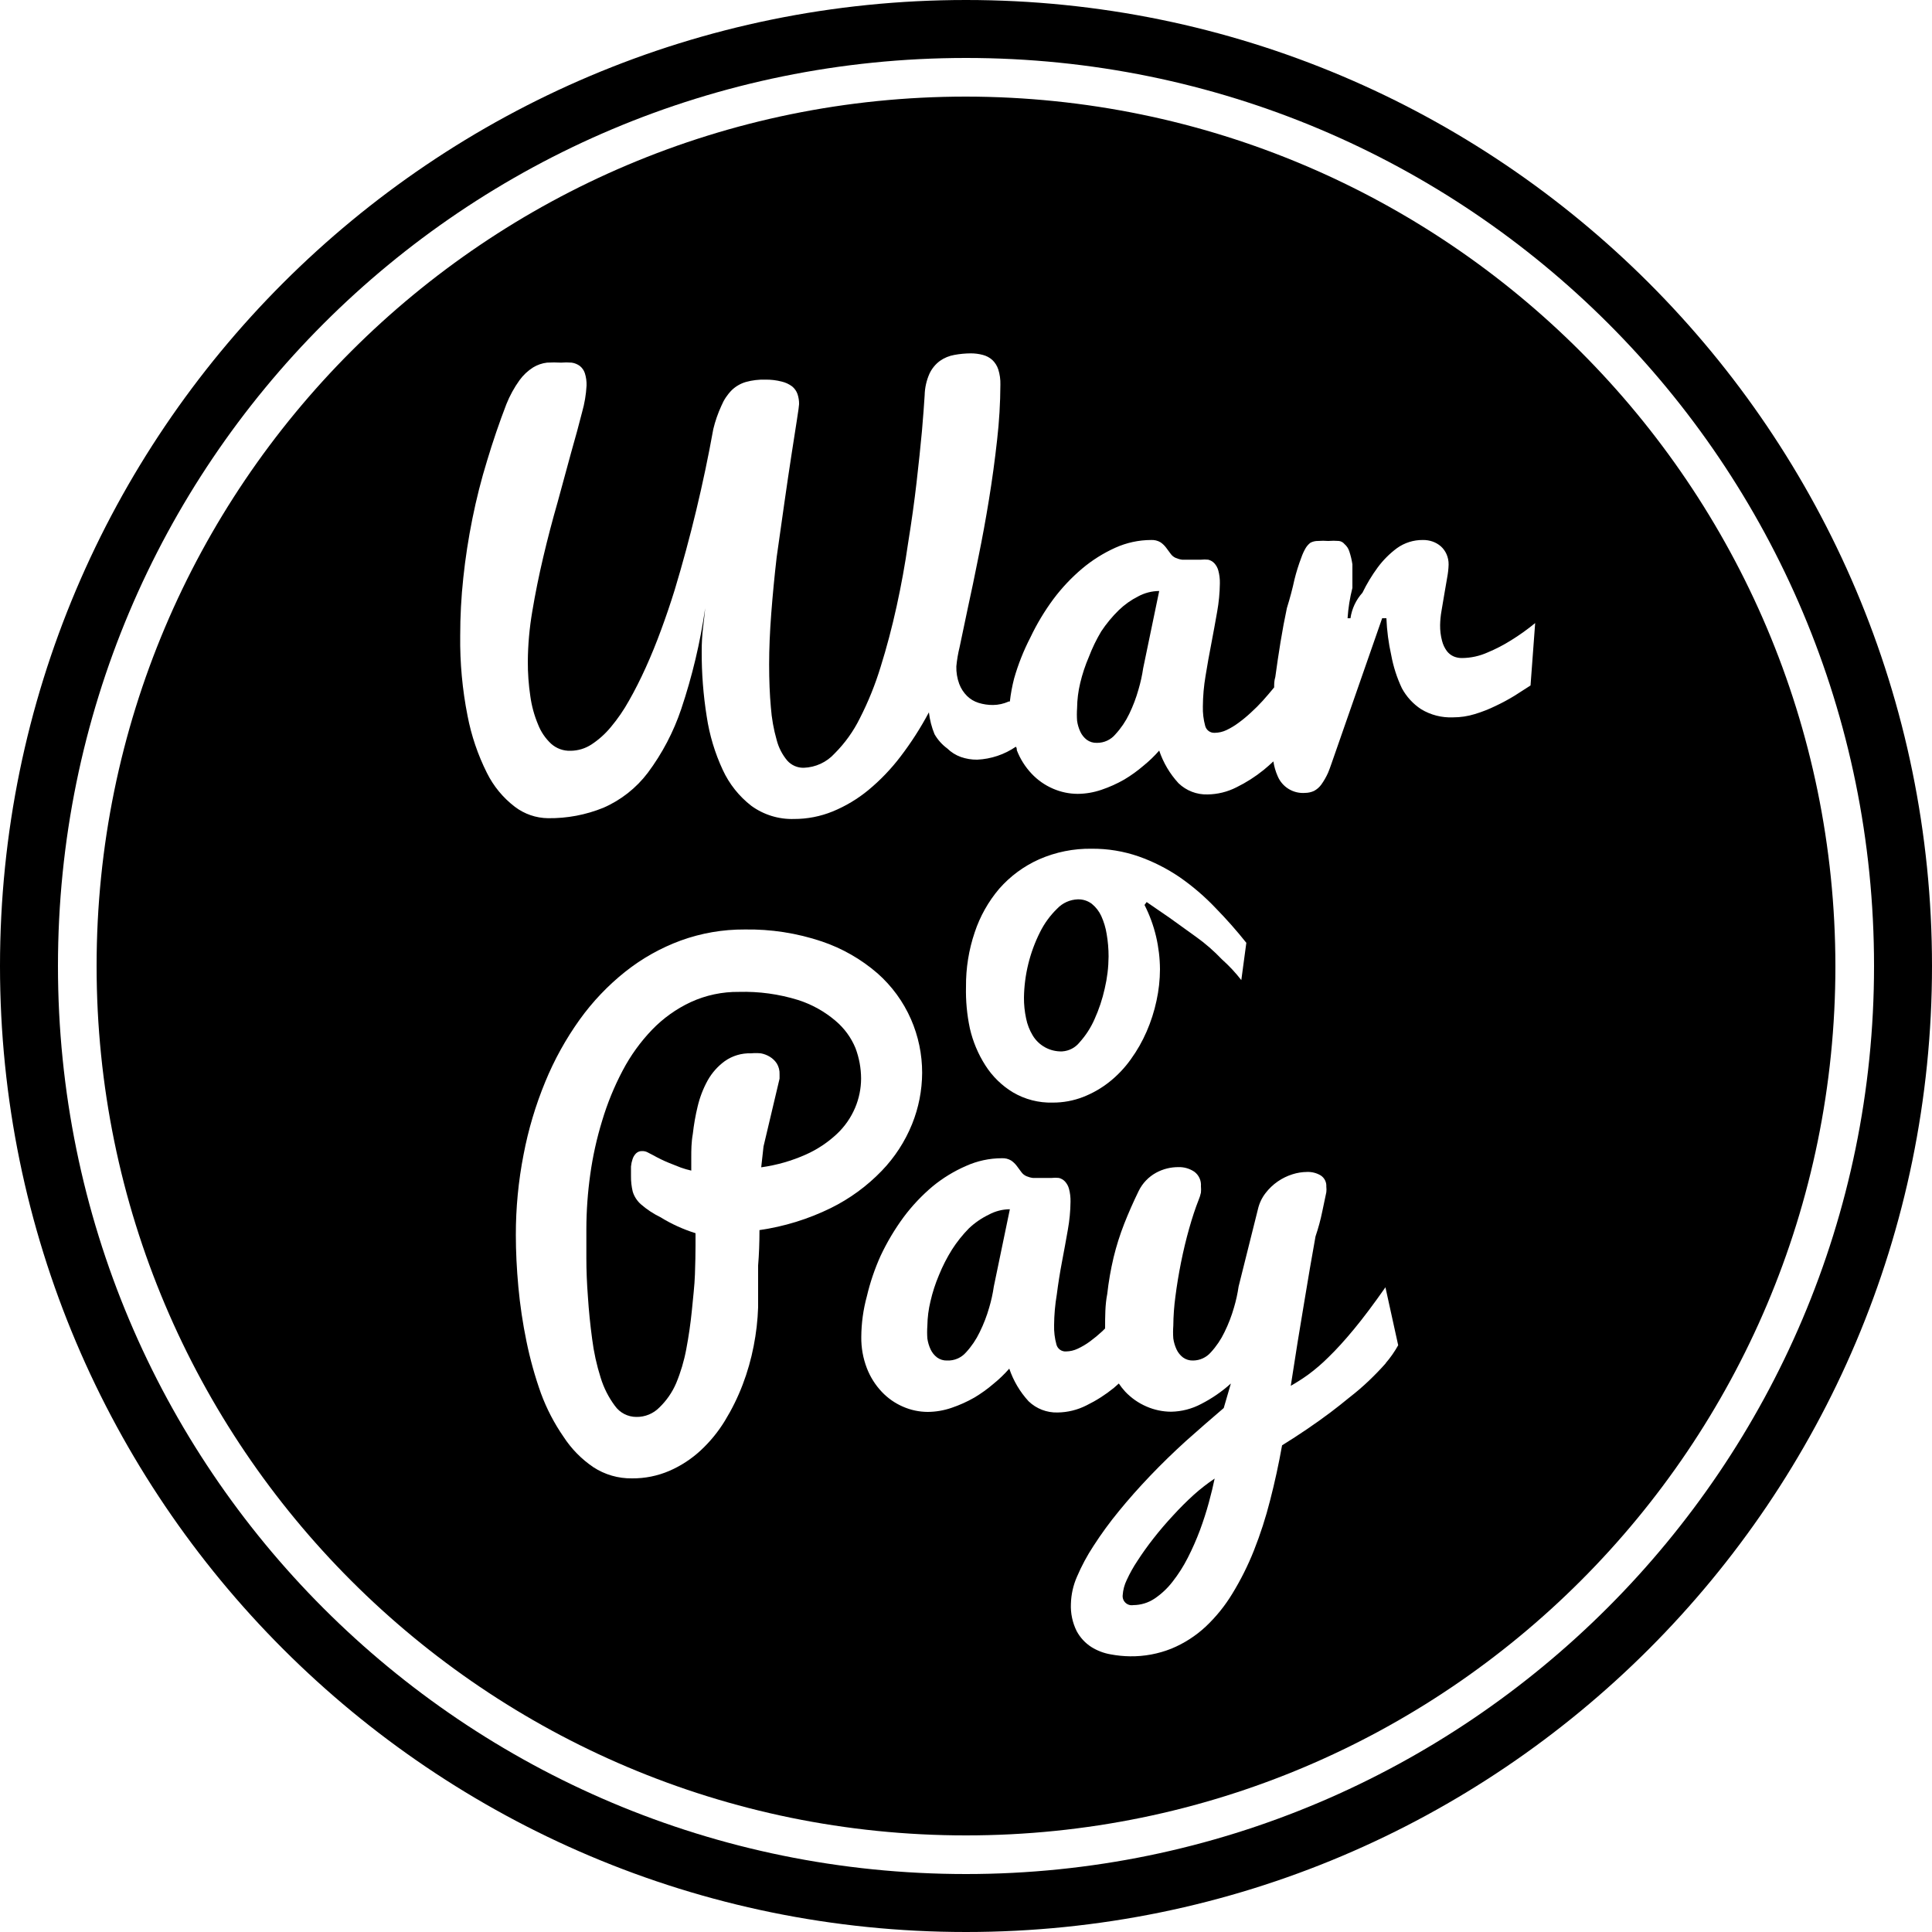
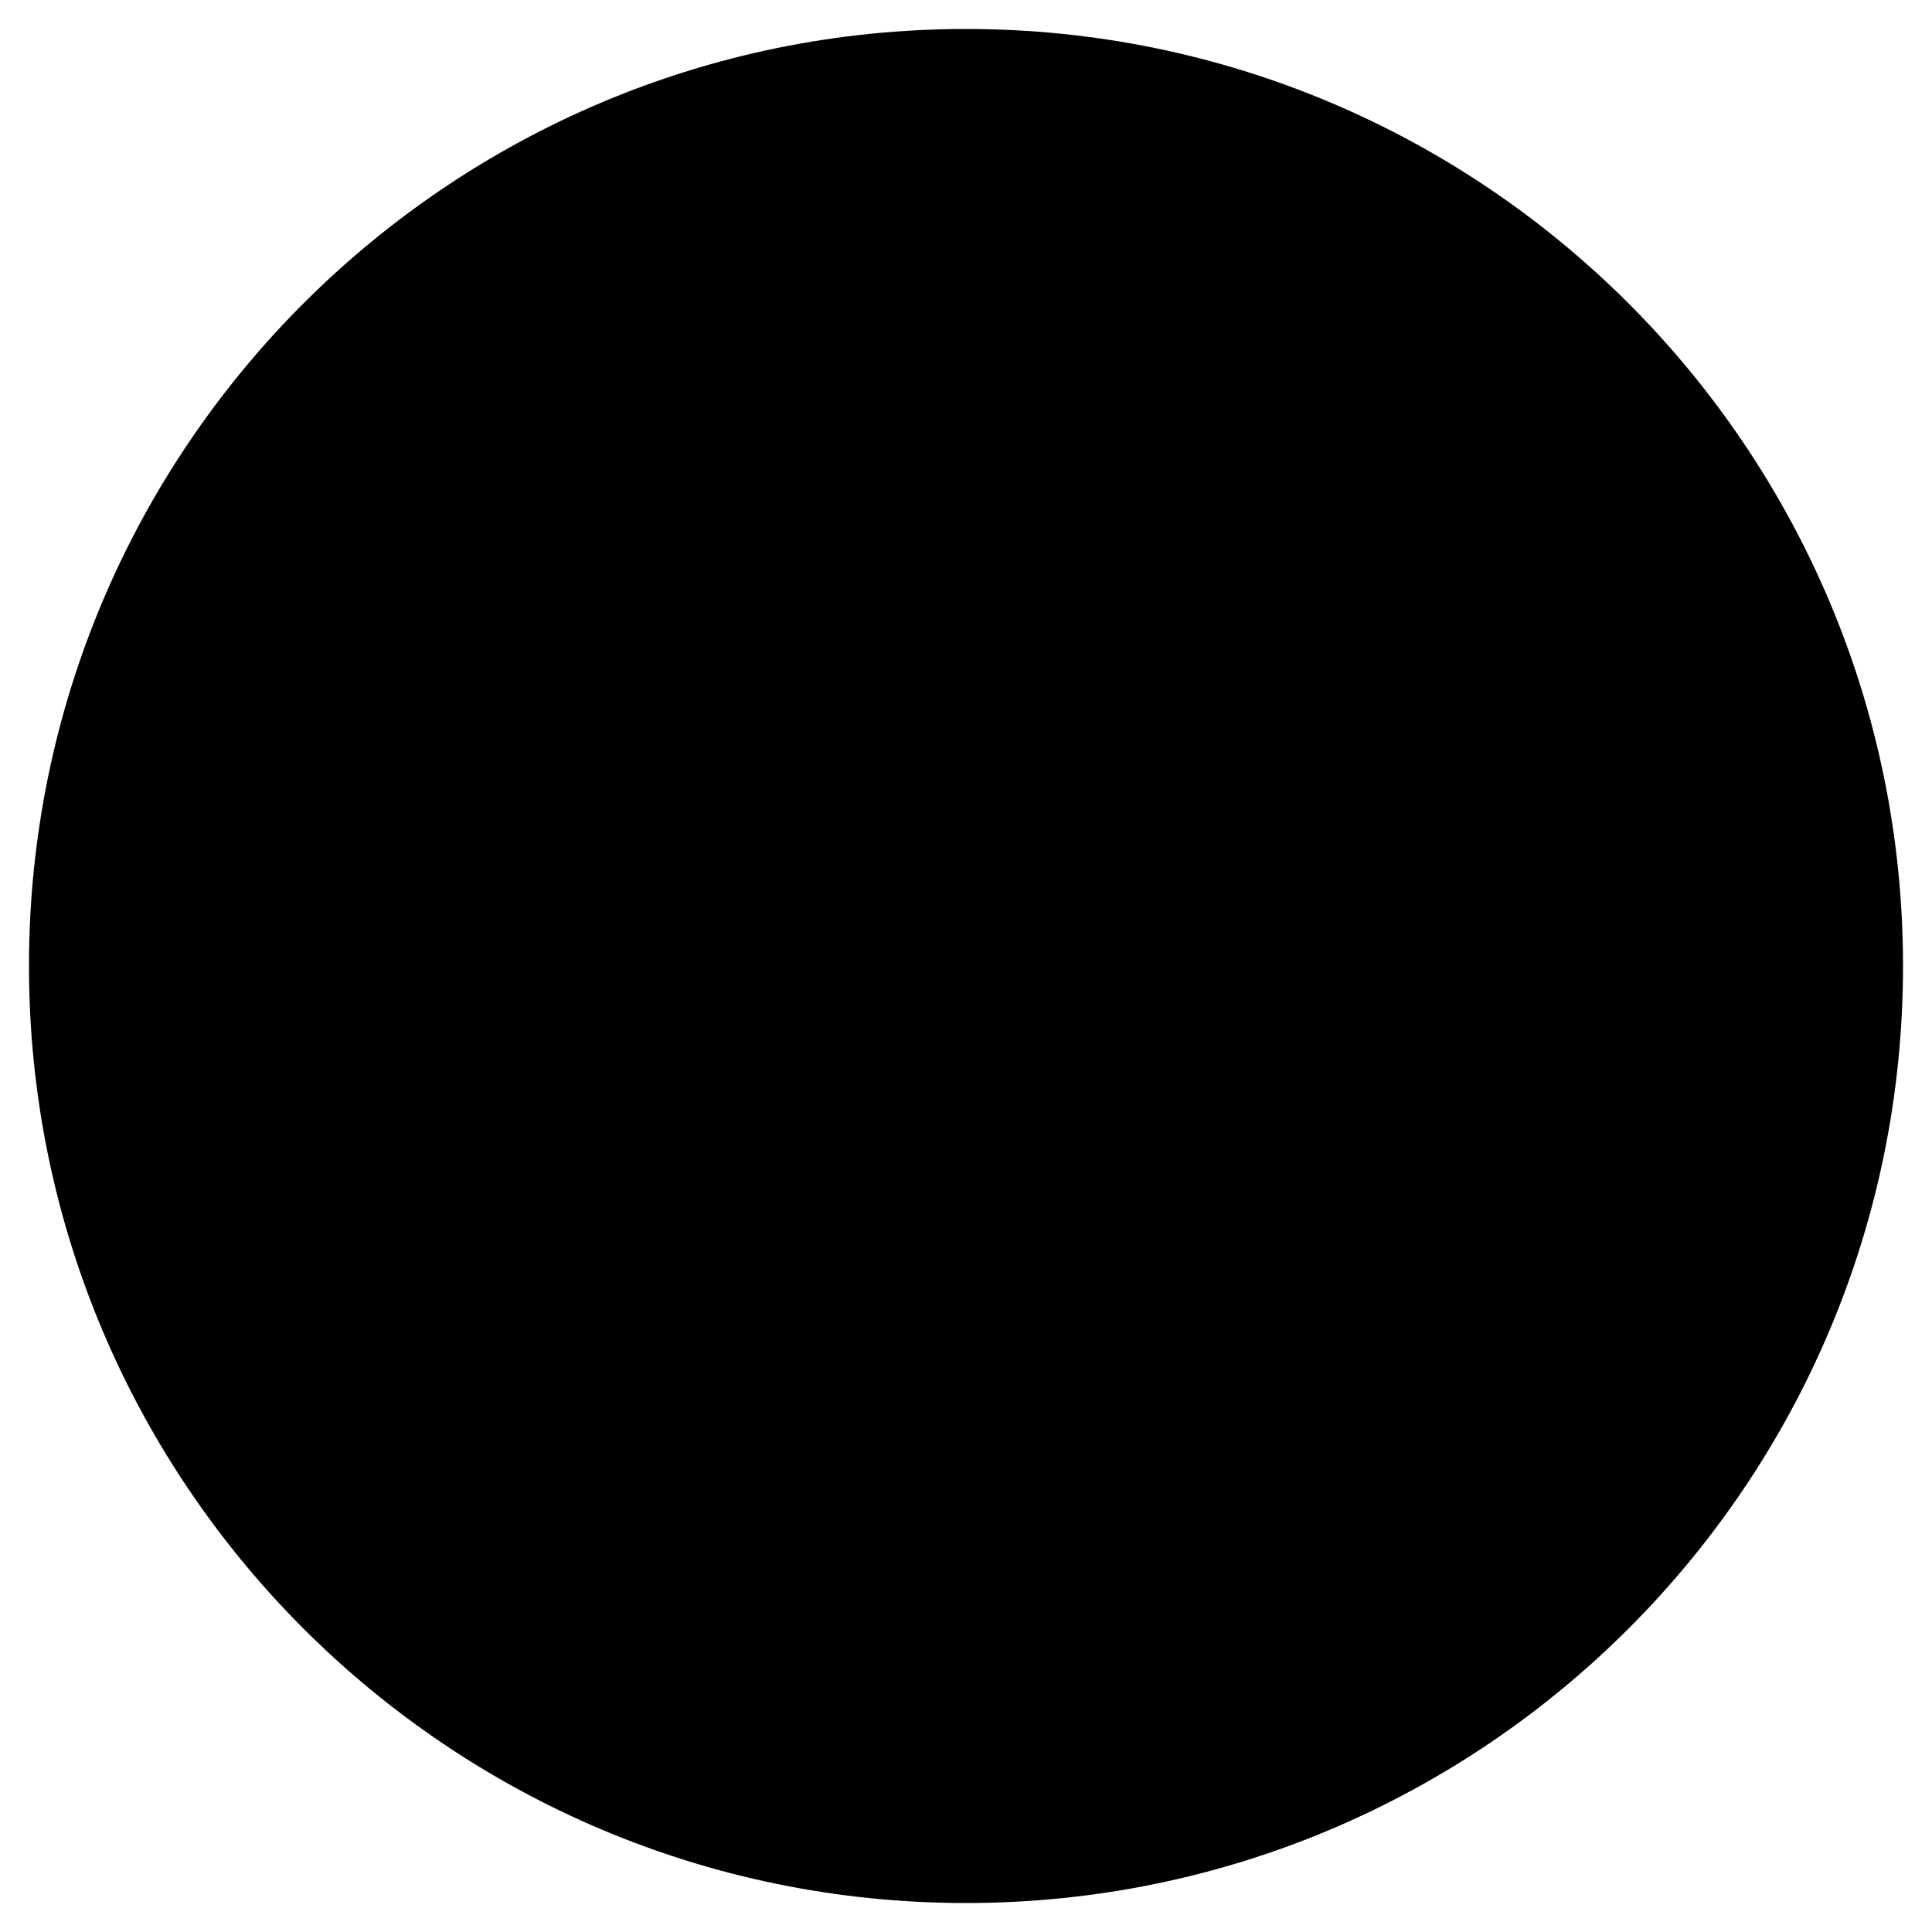
<svg xmlns="http://www.w3.org/2000/svg" viewBox="0 0 100 100" class="site-logo">
-   <path class="site-logo__outer" d="M50,0C22.4,0,0,22.4,0,50s22.4,50,50,50s50-22.4,50-50S77.6,0,50,0z M50,97C24,97,3,76,3,50S24,3,50,3s47,21,47,47C97,75.9,75.9,97,50,97z" />
+   <circle class="site-logo__outer" cx="50" cy="50" r="48.5" />
  <g class="site-logo__inner">
-     <g class=" site-logo__details site-logo__item">
-       <path d="M50,5A45,45,0,1,0,95,50,45.05,45.05,0,0,0,50,5ZM39.31,63.67q0,1-.07,1.83l0,0.71c0,0.24,0,.45,0,0.65s0,0.37,0,.51,0,0.25,0,.3a12.52,12.52,0,0,1-.23,2,12,12,0,0,1-.57,2,11.29,11.29,0,0,1-.92,1.87,7.24,7.24,0,0,1-1.26,1.54,5.76,5.76,0,0,1-1.61,1.05,4.78,4.78,0,0,1-1.94.39,3.56,3.56,0,0,1-2-.58,5.56,5.56,0,0,1-1.54-1.57A10.12,10.12,0,0,1,28,72.12a19.8,19.8,0,0,1-.75-2.69,25.67,25.67,0,0,1-.42-2.82q-0.13-1.42-.13-2.68a21.47,21.47,0,0,1,.4-4.17A19.36,19.36,0,0,1,28.22,56,15.92,15.92,0,0,1,30,52.78a12.46,12.46,0,0,1,2.37-2.49,10.38,10.38,0,0,1,2.87-1.61,9.54,9.54,0,0,1,3.3-.57,11.89,11.89,0,0,1,4,.62,8.61,8.61,0,0,1,2.88,1.65,6.82,6.82,0,0,1,1.73,2.37,6.91,6.91,0,0,1,.58,2.78,7.16,7.16,0,0,1-.52,2.65,7.58,7.58,0,0,1-1.57,2.42A9.48,9.48,0,0,1,43,62.53,12.38,12.38,0,0,1,39.31,63.67Zm32.41,6.9q-0.39.44-.86,0.89t-1,.86q-0.51.42-1,.79-1.16.87-2.5,1.7-0.26,1.46-.62,2.85a21,21,0,0,1-.84,2.6,14.59,14.59,0,0,1-1.11,2.22A8.14,8.14,0,0,1,62.4,84.2a5.92,5.92,0,0,1-1.76,1.13,5.55,5.55,0,0,1-2.15.4,5.82,5.82,0,0,1-1-.1,2.77,2.77,0,0,1-1-.38,2.24,2.24,0,0,1-.76-0.82,2.89,2.89,0,0,1-.3-1.42,3.73,3.73,0,0,1,.31-1.39A10.19,10.19,0,0,1,56.61,80a19.37,19.37,0,0,1,1.3-1.78q0.75-.92,1.63-1.84t1.85-1.8q1-.89,1.95-1.7l0.37-1.27a7.19,7.19,0,0,1-1.54,1.06,3.44,3.44,0,0,1-1.55.4,3.22,3.22,0,0,1-1.28-.27,3.32,3.32,0,0,1-1.1-.77,3.45,3.45,0,0,1-.33-0.42l-0.26.23a7.4,7.4,0,0,1-1.41.9,3.39,3.39,0,0,1-1.5.37,2.08,2.08,0,0,1-1.5-.58,4.75,4.75,0,0,1-1-1.69,6.66,6.66,0,0,1-.81.78,7.16,7.16,0,0,1-1,.72,6.71,6.71,0,0,1-1.18.53,3.87,3.87,0,0,1-1.23.21,3.21,3.21,0,0,1-1.28-.27,3.32,3.32,0,0,1-1.1-.77,3.74,3.74,0,0,1-.77-1.22,4.33,4.33,0,0,1-.29-1.62,8.18,8.18,0,0,1,.29-2.11A11.52,11.52,0,0,1,45.58,65,12,12,0,0,1,46.77,63a9.57,9.57,0,0,1,1.51-1.6A7.34,7.34,0,0,1,50,60.35a4.53,4.53,0,0,1,1.85-.4,0.85,0.85,0,0,1,.49.12,1.26,1.26,0,0,1,.29.28l0.23,0.31a0.64,0.64,0,0,0,.27.22,1.24,1.24,0,0,0,.33.09l0.35,0h0.62a1.7,1.7,0,0,1,.38,0,0.65,0.65,0,0,1,.31.18,0.9,0.9,0,0,1,.21.38,2.39,2.39,0,0,1,.08.67,8.74,8.74,0,0,1-.14,1.46q-0.14.8-.3,1.64T54.7,67a10,10,0,0,0-.14,1.59,3.43,3.43,0,0,0,.12,1,0.48,0.48,0,0,0,.5.36,1.45,1.45,0,0,0,.6-0.14,3.69,3.69,0,0,0,.64-0.38,7.25,7.25,0,0,0,.64-0.53l0.14-.14c0-.63,0-1.23.11-1.78a15.85,15.85,0,0,1,.33-1.9,13.56,13.56,0,0,1,.55-1.74q0.33-.84.75-1.7a2.16,2.16,0,0,1,.9-0.94A2.39,2.39,0,0,1,61,60.41a1.39,1.39,0,0,1,.82.24,0.85,0.85,0,0,1,.34.75,1.77,1.77,0,0,1,0,.33,2.1,2.1,0,0,1-.12.38q-0.25.63-.49,1.48t-0.42,1.75q-0.18.9-.29,1.76a12.16,12.16,0,0,0-.11,1.52,4.45,4.45,0,0,0,0,.66,2,2,0,0,0,.17.57,1.12,1.12,0,0,0,.33.41,0.83,0.83,0,0,0,.52.16A1.23,1.23,0,0,0,62.67,70a4.26,4.26,0,0,0,.71-1.05,7.56,7.56,0,0,0,.49-1.27,7.69,7.69,0,0,0,.24-1.09l1-4a2.14,2.14,0,0,1,.39-0.83,2.81,2.81,0,0,1,.64-0.61,2.84,2.84,0,0,1,.76-0.37,2.54,2.54,0,0,1,.75-0.12,1.29,1.29,0,0,1,.71.18,0.64,0.64,0,0,1,.29.58,1.21,1.21,0,0,1,0,.29q-0.08.36-.21,1T68.09,64q-0.14.78-.29,1.65t-0.29,1.73q-0.34,2-.7,4.35a10.4,10.4,0,0,0,.89-0.57,9.27,9.27,0,0,0,1.07-.92q0.59-.57,1.31-1.44t1.63-2.17l0.66,3A5.58,5.58,0,0,1,71.72,70.56ZM59.84,48.48a7.66,7.66,0,0,1,.2,1.69,7.75,7.75,0,0,1-.18,1.63,8.33,8.33,0,0,1-.51,1.59,7.61,7.61,0,0,1-.82,1.44A5.78,5.78,0,0,1,57.42,56a5.23,5.23,0,0,1-1.36.78,4.3,4.3,0,0,1-1.57.29,3.85,3.85,0,0,1-2.06-.53A4.37,4.37,0,0,1,51,55.14a6.08,6.08,0,0,1-.8-1.91A9.31,9.31,0,0,1,50,51.07a8.54,8.54,0,0,1,.45-2.81A6.78,6.78,0,0,1,51.72,46a6,6,0,0,1,2.06-1.52,6.53,6.53,0,0,1,2.73-.55,7.23,7.23,0,0,1,2.43.4,9.25,9.25,0,0,1,2.13,1.08A12.05,12.05,0,0,1,62.92,47a23.44,23.44,0,0,1,1.59,1.8l-0.26,1.93a8,8,0,0,0-1-1.07Q62.62,49,61.92,48.5t-1.39-1l-1.18-.81-0.11.15A7.29,7.29,0,0,1,59.84,48.48Zm19.38-13L78.41,36a10.16,10.16,0,0,1-1,.54,7.16,7.16,0,0,1-1.07.42,3.79,3.79,0,0,1-1.13.17,2.94,2.94,0,0,1-1.65-.42,3,3,0,0,1-1-1.09,6.92,6.92,0,0,1-.55-1.71A10.75,10.75,0,0,1,71.76,32H71.54L69.1,39c-0.13.36-.25,0.74-0.36,1a3.58,3.58,0,0,1-.35.61,1.11,1.11,0,0,1-.38.33,1.12,1.12,0,0,1-.45.1,1.42,1.42,0,0,1-1.43-.87,3,3,0,0,1-.22-0.76c-0.16.15-.33,0.3-0.5,0.44a7.44,7.44,0,0,1-1.41.9,3.39,3.39,0,0,1-1.5.37,2.08,2.08,0,0,1-1.5-.58,4.71,4.71,0,0,1-1-1.69,6.66,6.66,0,0,1-.81.78,7.17,7.17,0,0,1-1,.72,6.62,6.62,0,0,1-1.18.53,3.87,3.87,0,0,1-1.23.21,3.22,3.22,0,0,1-1.28-.27,3.32,3.32,0,0,1-1.1-.77,3.72,3.72,0,0,1-.77-1.22c0-.06,0-0.12-0.05-0.18l0,0a3.85,3.85,0,0,1-2,.67,2.47,2.47,0,0,1-.85-0.14,1.94,1.94,0,0,1-.7-0.44A2.38,2.38,0,0,1,48.37,38a4.21,4.21,0,0,1-.29-1.13,16.65,16.65,0,0,1-1.47,2.29,10.48,10.48,0,0,1-1.67,1.74A7.2,7.2,0,0,1,43.1,42a5.26,5.26,0,0,1-2,.39,3.57,3.57,0,0,1-2.21-.68,5,5,0,0,1-1.48-1.86,10.08,10.08,0,0,1-.83-2.76,20.87,20.87,0,0,1-.26-3.38,10.36,10.36,0,0,1,.07-1.23q0.07-.57.11-1a29.7,29.7,0,0,1-1.24,5.22A11.79,11.79,0,0,1,33.53,40a5.78,5.78,0,0,1-2.3,1.81,7.36,7.36,0,0,1-2.86.54,2.89,2.89,0,0,1-1.72-.59A5,5,0,0,1,25.2,40a11.37,11.37,0,0,1-1-2.95,20.07,20.07,0,0,1-.38-4.14,27.8,27.8,0,0,1,.16-3q0.16-1.52.47-3.06t0.76-3q0.45-1.5,1-2.93a5.87,5.87,0,0,1,.68-1.24,2.57,2.57,0,0,1,.7-0.66,1.79,1.79,0,0,1,.72-0.25,6.49,6.49,0,0,1,.73,0,3.34,3.34,0,0,1,.55,0,0.93,0.93,0,0,1,.42.17,0.8,0.8,0,0,1,.26.37,1.92,1.92,0,0,1,.09.65,6.27,6.27,0,0,1-.23,1.37q-0.23.91-.57,2.1L28.86,26q-0.4,1.39-.74,2.83t-0.57,2.82a16.13,16.13,0,0,0-.23,2.58,11.84,11.84,0,0,0,.13,1.81,5.84,5.84,0,0,0,.4,1.46,2.7,2.7,0,0,0,.68,1,1.43,1.43,0,0,0,1,.36,2,2,0,0,0,1.09-.33,4.5,4.5,0,0,0,1-.9,8.72,8.72,0,0,0,.94-1.37q0.45-.79.87-1.72t0.79-1.94q0.37-1,.7-2.06a74.94,74.94,0,0,0,2-8.33A6.57,6.57,0,0,1,37.34,21a2.52,2.52,0,0,1,.54-0.81,1.77,1.77,0,0,1,.73-0.42,3.41,3.41,0,0,1,1-.12,3.19,3.19,0,0,1,.85.1A1.46,1.46,0,0,1,41,20a0.9,0.9,0,0,1,.28.4,1.55,1.55,0,0,1,.08.52q0,0.1-.11.8l-0.28,1.8q-0.17,1.1-.37,2.5T40.2,28.84q-0.17,1.47-.28,2.91t-0.11,2.64q0,1.23.09,2.22a8.45,8.45,0,0,0,.3,1.69,2.71,2.71,0,0,0,.55,1.07,1.11,1.11,0,0,0,.85.37A2.26,2.26,0,0,0,43.2,39a6.89,6.89,0,0,0,1.31-1.83,16.26,16.26,0,0,0,1.07-2.65q0.47-1.5.83-3.14T47,28.13q0.27-1.67.44-3.15t0.28-2.67q0.1-1.18.14-1.85a2.91,2.91,0,0,1,.25-1.12,1.74,1.74,0,0,1,.54-0.66,1.84,1.84,0,0,1,.75-0.31,4.83,4.83,0,0,1,.85-0.08,2.42,2.42,0,0,1,.62.08,1.17,1.17,0,0,1,.49.26,1.18,1.18,0,0,1,.31.49,2.4,2.4,0,0,1,.11.79,26.2,26.2,0,0,1-.17,2.86q-0.17,1.54-.42,3.08t-0.55,3q-0.29,1.46-.55,2.64l-0.42,2a6.85,6.85,0,0,0-.17,1,2.44,2.44,0,0,0,.15.91,1.76,1.76,0,0,0,.4.62,1.48,1.48,0,0,0,.6.36,2.47,2.47,0,0,0,.75.11,2,2,0,0,0,.81-0.18l0.06,0a8.63,8.63,0,0,1,.22-1.19A11.48,11.48,0,0,1,53.33,33,12,12,0,0,1,54.53,31,9.61,9.61,0,0,1,56,29.44a7.38,7.38,0,0,1,1.73-1.09,4.54,4.54,0,0,1,1.85-.4,0.86,0.86,0,0,1,.49.12,1.24,1.24,0,0,1,.29.28l0.23,0.31a0.63,0.63,0,0,0,.27.22,1.24,1.24,0,0,0,.33.09l0.35,0h0.62a1.7,1.7,0,0,1,.38,0,0.65,0.65,0,0,1,.31.18,0.9,0.9,0,0,1,.21.38,2.35,2.35,0,0,1,.08.67,8.85,8.85,0,0,1-.14,1.46q-0.14.8-.3,1.64c-0.11.56-.21,1.12-0.3,1.68a9.87,9.87,0,0,0-.14,1.59,3.47,3.47,0,0,0,.12,1,0.48,0.48,0,0,0,.5.36,1.45,1.45,0,0,0,.6-0.14,3.69,3.69,0,0,0,.63-0.38,6.9,6.9,0,0,0,.64-0.53q0.32-.29.61-0.61c0.2-.22.39-0.45,0.59-0.69,0-.18,0-0.35.06-0.54q0.12-.89.27-1.81t0.33-1.76Q66.85,30.7,67,30a9.85,9.85,0,0,1,.36-1.15,2.7,2.7,0,0,1,.22-0.48,1,1,0,0,1,.25-0.28A0.83,0.83,0,0,1,68.22,28a3.43,3.43,0,0,1,.53,0,3.48,3.48,0,0,1,.55,0,0.44,0.44,0,0,1,.29.16,0.82,0.82,0,0,1,.25.38,3.87,3.87,0,0,1,.16.67v1.22A8.65,8.65,0,0,0,69.75,32H69.9a2.5,2.5,0,0,1,.62-1.32,8.44,8.44,0,0,1,.79-1.31,4.82,4.82,0,0,1,1-1,2.26,2.26,0,0,1,1.33-.42,1.48,1.48,0,0,1,.51.08,1.31,1.31,0,0,1,.43.25,1.2,1.2,0,0,1,.29.4,1.28,1.28,0,0,1,.11.54,4.24,4.24,0,0,1-.07.65q-0.07.42-.15,0.87t-0.15.89a4.69,4.69,0,0,0-.07.72,3,3,0,0,0,.1.82,1.53,1.53,0,0,0,.25.53,0.89,0.89,0,0,0,.36.28,1.08,1.08,0,0,0,.42.08A3.29,3.29,0,0,0,77,33.77a8.21,8.21,0,0,0,1.2-.62,11.37,11.37,0,0,0,1.26-.9Z" />
-       <path d="M57.91,31.58A6.76,6.76,0,0,0,57,32.68,8.42,8.42,0,0,0,56.36,34a8.24,8.24,0,0,0-.45,1.36,5.82,5.82,0,0,0-.16,1.29,4.58,4.58,0,0,0,0,.66,2,2,0,0,0,.17.57,1.12,1.12,0,0,0,.33.41,0.83,0.83,0,0,0,.52.16A1.23,1.23,0,0,0,57.74,38a4.28,4.28,0,0,0,.71-1.05,7.64,7.64,0,0,0,.48-1.27,7.85,7.85,0,0,0,.24-1.09l0.83-4a2.32,2.32,0,0,0-1.09.28A4.09,4.09,0,0,0,57.91,31.58Z" />
-       <path d="M43.25,52.84a5.61,5.61,0,0,0-1.94-1.08,9.44,9.44,0,0,0-3.06-.42,5.82,5.82,0,0,0-2.5.53,6.75,6.75,0,0,0-2,1.43,9.28,9.28,0,0,0-1.52,2.11A14.3,14.3,0,0,0,31.17,58a17.76,17.76,0,0,0-.62,2.8,20.61,20.61,0,0,0-.2,2.81q0,0.56,0,1.51t0.08,2q0.07,1.08.22,2.19a11.27,11.27,0,0,0,.44,2,4.77,4.77,0,0,0,.74,1.46,1.36,1.36,0,0,0,1.11.57,1.63,1.63,0,0,0,1.19-.49A3.86,3.86,0,0,0,35,71.59a8.82,8.82,0,0,0,.52-1.75q0.19-1,.29-2c0.06-.66.14-1.28,0.16-1.88S36,64.89,36,64.47V63.83A8,8,0,0,1,34.18,63a4.56,4.56,0,0,1-1-.66,1.44,1.44,0,0,1-.43-0.66,3.29,3.29,0,0,1-.09-0.81c0-.16,0-0.33,0-0.49A1.63,1.63,0,0,1,32.74,60a0.75,0.75,0,0,1,.18-0.3,0.43,0.43,0,0,1,.32-0.12,0.59,0.59,0,0,1,.25.05l0.29,0.15q0.45,0.25.82,0.4l0.63,0.25a4.31,4.31,0,0,0,.55.16c0-.12,0-0.35,0-0.7s0-.75.08-1.2a11.38,11.38,0,0,1,.25-1.42,5.33,5.33,0,0,1,.52-1.35,3.14,3.14,0,0,1,.89-1,2.22,2.22,0,0,1,1.35-.4,2.76,2.76,0,0,1,.51,0,1.37,1.37,0,0,1,.47.18,1.14,1.14,0,0,1,.36.35,1,1,0,0,1,.14.56,0.82,0.82,0,0,1,0,.13,0.44,0.44,0,0,0,0,.09l-0.83,3.51-0.12,1.08a8.56,8.56,0,0,0,2.31-.66,5.8,5.8,0,0,0,1.61-1.07,4,4,0,0,0,.94-1.35,3.91,3.91,0,0,0,.31-1.52,4.52,4.52,0,0,0-.29-1.57A3.68,3.68,0,0,0,43.25,52.84Z" />
-       <path d="M57,47.41a1.76,1.76,0,0,0-.49-0.63,1.15,1.15,0,0,0-.72-0.23,1.54,1.54,0,0,0-1.07.48,4.45,4.45,0,0,0-.89,1.22A7.81,7.81,0,0,0,53,51.63a5,5,0,0,0,.11,1.08,2.74,2.74,0,0,0,.34.88,1.71,1.71,0,0,0,1.53.83,1.25,1.25,0,0,0,.9-0.47,4.48,4.48,0,0,0,.77-1.19,8.1,8.1,0,0,0,.53-1.59,7.43,7.43,0,0,0,.2-1.66,6.84,6.84,0,0,0-.1-1.17A3.65,3.65,0,0,0,57,47.41Z" />
-       <path d="M50.15,63.58a6.8,6.8,0,0,0-.87,1.09A8.5,8.5,0,0,0,48.6,66a8.13,8.13,0,0,0-.44,1.36A5.74,5.74,0,0,0,48,68.62a4.45,4.45,0,0,0,0,.66,2,2,0,0,0,.17.57,1.12,1.12,0,0,0,.33.41,0.83,0.83,0,0,0,.52.16A1.23,1.23,0,0,0,50,70a4.27,4.27,0,0,0,.71-1.05,7.56,7.56,0,0,0,.49-1.27,7.69,7.69,0,0,0,.24-1.09l0.83-4a2.33,2.33,0,0,0-1.09.28A4.06,4.06,0,0,0,50.15,63.58Z" />
-       <path d="M60.71,78.45q-0.53.57-1,1.17t-0.83,1.16a7.1,7.1,0,0,0-.56,1,2.12,2.12,0,0,0-.21.79,0.47,0.47,0,0,0,.55.51,2,2,0,0,0,1.09-.33,4,4,0,0,0,.94-0.88,7.54,7.54,0,0,0,.79-1.24,13.75,13.75,0,0,0,.63-1.43q0.27-.73.46-1.43t0.3-1.24a10,10,0,0,0-1.09.85Q61.23,77.88,60.71,78.45Z" />
-     </g>
+     <path d="M50,5A45,45,0,1,0,95,50,45.05,45.05,0,0,0,50,5ZM39.31,63.67q0,1-.07,1.83l0,0.71c0,0.24,0,.45,0,0.65s0,0.37,0,.51,0,0.25,0,.3a12.52,12.52,0,0,1-.23,2,12,12,0,0,1-.57,2,11.29,11.29,0,0,1-.92,1.87,7.24,7.24,0,0,1-1.26,1.54,5.76,5.76,0,0,1-1.61,1.05,4.78,4.78,0,0,1-1.94.39,3.56,3.56,0,0,1-2-.58,5.56,5.56,0,0,1-1.54-1.57A10.12,10.12,0,0,1,28,72.12a19.8,19.8,0,0,1-.75-2.69,25.67,25.67,0,0,1-.42-2.82q-0.13-1.42-.13-2.68a21.47,21.47,0,0,1,.4-4.17A19.36,19.36,0,0,1,28.22,56,15.92,15.92,0,0,1,30,52.78a12.46,12.46,0,0,1,2.37-2.49,10.38,10.38,0,0,1,2.87-1.61,9.54,9.54,0,0,1,3.3-.57,11.89,11.89,0,0,1,4,.62,8.61,8.61,0,0,1,2.88,1.65,6.82,6.82,0,0,1,1.73,2.37,6.91,6.91,0,0,1,.58,2.78,7.16,7.16,0,0,1-.52,2.65,7.58,7.58,0,0,1-1.57,2.42A9.48,9.48,0,0,1,43,62.53,12.38,12.38,0,0,1,39.31,63.67Zm32.41,6.9q-0.39.44-.86,0.89t-1,.86q-0.51.42-1,.79-1.16.87-2.5,1.7-0.26,1.46-.62,2.85a21,21,0,0,1-.84,2.6,14.59,14.59,0,0,1-1.11,2.22A8.14,8.14,0,0,1,62.4,84.2a5.92,5.92,0,0,1-1.76,1.13,5.55,5.55,0,0,1-2.15.4,5.82,5.82,0,0,1-1-.1,2.77,2.77,0,0,1-1-.38,2.24,2.24,0,0,1-.76-0.82,2.89,2.89,0,0,1-.3-1.42,3.73,3.73,0,0,1,.31-1.39A10.19,10.19,0,0,1,56.61,80a19.37,19.37,0,0,1,1.3-1.78q0.75-.92,1.63-1.84t1.85-1.8q1-.89,1.95-1.7l0.37-1.27a7.19,7.19,0,0,1-1.54,1.06,3.44,3.44,0,0,1-1.55.4,3.22,3.22,0,0,1-1.28-.27,3.32,3.32,0,0,1-1.1-.77,3.45,3.45,0,0,1-.33-0.42l-0.26.23a7.4,7.4,0,0,1-1.41.9,3.39,3.39,0,0,1-1.5.37,2.08,2.08,0,0,1-1.5-.58,4.75,4.75,0,0,1-1-1.69,6.66,6.66,0,0,1-.81.78,7.16,7.16,0,0,1-1,.72,6.71,6.71,0,0,1-1.18.53,3.87,3.87,0,0,1-1.23.21,3.21,3.21,0,0,1-1.28-.27,3.32,3.32,0,0,1-1.1-.77,3.74,3.74,0,0,1-.77-1.22,4.33,4.33,0,0,1-.29-1.62,8.18,8.18,0,0,1,.29-2.11A11.52,11.52,0,0,1,45.58,65,12,12,0,0,1,46.77,63a9.57,9.57,0,0,1,1.51-1.6A7.34,7.34,0,0,1,50,60.35a4.53,4.53,0,0,1,1.85-.4,0.85,0.85,0,0,1,.49.12,1.26,1.26,0,0,1,.29.28l0.23,0.31a0.64,0.64,0,0,0,.27.22,1.24,1.24,0,0,0,.33.09l0.35,0h0.62a1.7,1.7,0,0,1,.38,0,0.65,0.65,0,0,1,.31.18,0.9,0.9,0,0,1,.21.38,2.39,2.39,0,0,1,.08.67,8.74,8.74,0,0,1-.14,1.46q-0.14.8-.3,1.64T54.7,67a10,10,0,0,0-.14,1.59,3.43,3.43,0,0,0,.12,1,0.48,0.48,0,0,0,.5.36,1.45,1.45,0,0,0,.6-0.14,3.69,3.69,0,0,0,.64-0.38,7.25,7.25,0,0,0,.64-0.53l0.14-.14c0-.63,0-1.23.11-1.78a15.85,15.85,0,0,1,.33-1.9,13.56,13.56,0,0,1,.55-1.74q0.33-.84.75-1.7a2.16,2.16,0,0,1,.9-0.94A2.39,2.39,0,0,1,61,60.41a1.39,1.39,0,0,1,.82.24,0.85,0.85,0,0,1,.34.75,1.77,1.77,0,0,1,0,.33,2.1,2.1,0,0,1-.12.38q-0.25.63-.49,1.48t-0.42,1.75q-0.18.9-.29,1.76a12.16,12.16,0,0,0-.11,1.52,4.45,4.45,0,0,0,0,.66,2,2,0,0,0,.17.57,1.12,1.12,0,0,0,.33.41,0.83,0.83,0,0,0,.52.16A1.23,1.23,0,0,0,62.67,70a4.26,4.26,0,0,0,.71-1.05,7.56,7.56,0,0,0,.49-1.27,7.69,7.69,0,0,0,.24-1.09l1-4a2.14,2.14,0,0,1,.39-0.83,2.81,2.81,0,0,1,.64-0.61,2.84,2.84,0,0,1,.76-0.37,2.54,2.54,0,0,1,.75-0.12,1.29,1.29,0,0,1,.71.18,0.64,0.64,0,0,1,.29.58,1.21,1.21,0,0,1,0,.29q-0.08.36-.21,1T68.09,64q-0.14.78-.29,1.65t-0.29,1.73q-0.34,2-.7,4.35a10.4,10.4,0,0,0,.89-0.57,9.27,9.27,0,0,0,1.07-.92q0.59-.57,1.31-1.44t1.63-2.17l0.66,3A5.58,5.58,0,0,1,71.72,70.56ZM59.84,48.48a7.66,7.66,0,0,1,.2,1.69,7.75,7.75,0,0,1-.18,1.63,8.33,8.33,0,0,1-.51,1.59,7.61,7.61,0,0,1-.82,1.44A5.78,5.78,0,0,1,57.42,56a5.23,5.23,0,0,1-1.36.78,4.3,4.3,0,0,1-1.57.29,3.85,3.85,0,0,1-2.06-.53A4.37,4.37,0,0,1,51,55.14a6.08,6.08,0,0,1-.8-1.91A9.31,9.31,0,0,1,50,51.07a8.54,8.54,0,0,1,.45-2.81A6.78,6.78,0,0,1,51.72,46a6,6,0,0,1,2.06-1.52,6.53,6.53,0,0,1,2.73-.55,7.23,7.23,0,0,1,2.43.4,9.25,9.25,0,0,1,2.13,1.08A12.05,12.05,0,0,1,62.92,47a23.44,23.44,0,0,1,1.59,1.8l-0.26,1.93a8,8,0,0,0-1-1.07Q62.62,49,61.92,48.5t-1.39-1l-1.18-.81-0.11.15A7.29,7.29,0,0,1,59.84,48.48Zm19.38-13L78.41,36a10.16,10.16,0,0,1-1,.54,7.16,7.16,0,0,1-1.07.42,3.79,3.79,0,0,1-1.13.17,2.94,2.94,0,0,1-1.65-.42,3,3,0,0,1-1-1.09,6.92,6.92,0,0,1-.55-1.71A10.75,10.75,0,0,1,71.76,32H71.54L69.1,39c-0.13.36-.25,0.74-0.36,1a3.58,3.58,0,0,1-.35.61,1.11,1.11,0,0,1-.38.33,1.12,1.12,0,0,1-.45.1,1.42,1.42,0,0,1-1.43-.87,3,3,0,0,1-.22-0.76c-0.16.15-.33,0.3-0.5,0.44a7.44,7.44,0,0,1-1.41.9,3.39,3.39,0,0,1-1.5.37,2.08,2.08,0,0,1-1.5-.58,4.71,4.71,0,0,1-1-1.69,6.66,6.66,0,0,1-.81.78,7.17,7.17,0,0,1-1,.72,6.62,6.62,0,0,1-1.18.53,3.87,3.87,0,0,1-1.23.21,3.22,3.22,0,0,1-1.28-.27,3.32,3.32,0,0,1-1.1-.77,3.72,3.72,0,0,1-.77-1.22c0-.06,0-0.12-0.05-0.18l0,0a3.85,3.85,0,0,1-2,.67,2.47,2.47,0,0,1-.85-0.14,1.94,1.94,0,0,1-.7-0.44A2.38,2.38,0,0,1,48.37,38a4.21,4.21,0,0,1-.29-1.13,16.65,16.65,0,0,1-1.47,2.29,10.48,10.48,0,0,1-1.67,1.74A7.2,7.2,0,0,1,43.1,42a5.26,5.26,0,0,1-2,.39,3.57,3.57,0,0,1-2.21-.68,5,5,0,0,1-1.48-1.86,10.08,10.08,0,0,1-.83-2.76,20.87,20.87,0,0,1-.26-3.38,10.36,10.36,0,0,1,.07-1.23q0.07-.57.11-1a29.7,29.7,0,0,1-1.24,5.22A11.79,11.79,0,0,1,33.53,40a5.78,5.78,0,0,1-2.3,1.81,7.36,7.36,0,0,1-2.86.54,2.89,2.89,0,0,1-1.72-.59A5,5,0,0,1,25.2,40a11.37,11.37,0,0,1-1-2.95,20.07,20.07,0,0,1-.38-4.14,27.8,27.8,0,0,1,.16-3q0.16-1.52.47-3.06t0.76-3q0.45-1.5,1-2.93a5.87,5.87,0,0,1,.68-1.24,2.57,2.57,0,0,1,.7-0.66,1.79,1.79,0,0,1,.72-0.25,6.49,6.49,0,0,1,.73,0,3.34,3.34,0,0,1,.55,0,0.93,0.93,0,0,1,.42.17,0.8,0.8,0,0,1,.26.37,1.92,1.92,0,0,1,.09.65,6.27,6.27,0,0,1-.23,1.37q-0.23.91-.57,2.1L28.86,26q-0.4,1.39-.74,2.83t-0.57,2.82a16.13,16.13,0,0,0-.23,2.58,11.84,11.84,0,0,0,.13,1.81,5.84,5.84,0,0,0,.4,1.46,2.7,2.7,0,0,0,.68,1,1.43,1.43,0,0,0,1,.36,2,2,0,0,0,1.09-.33,4.5,4.5,0,0,0,1-.9,8.72,8.72,0,0,0,.94-1.37q0.45-.79.87-1.72t0.79-1.94q0.37-1,.7-2.06a74.94,74.94,0,0,0,2-8.33A6.57,6.57,0,0,1,37.34,21a2.52,2.52,0,0,1,.54-0.81,1.77,1.77,0,0,1,.73-0.42,3.41,3.41,0,0,1,1-.12,3.19,3.19,0,0,1,.85.1A1.46,1.46,0,0,1,41,20a0.9,0.9,0,0,1,.28.4,1.55,1.55,0,0,1,.08.52q0,0.1-.11.8l-0.28,1.8q-0.17,1.1-.37,2.5T40.2,28.84q-0.17,1.47-.28,2.91t-0.11,2.64q0,1.23.09,2.22a8.45,8.45,0,0,0,.3,1.69,2.71,2.71,0,0,0,.55,1.07,1.11,1.11,0,0,0,.85.37A2.26,2.26,0,0,0,43.2,39a6.89,6.89,0,0,0,1.31-1.83,16.26,16.26,0,0,0,1.07-2.65q0.47-1.5.83-3.14T47,28.13q0.27-1.67.44-3.15t0.28-2.67q0.1-1.18.14-1.85a2.91,2.91,0,0,1,.25-1.12,1.74,1.74,0,0,1,.54-0.66,1.84,1.84,0,0,1,.75-0.31,4.83,4.83,0,0,1,.85-0.08,2.42,2.42,0,0,1,.62.08,1.17,1.17,0,0,1,.49.26,1.18,1.18,0,0,1,.31.49,2.4,2.4,0,0,1,.11.79,26.2,26.2,0,0,1-.17,2.86q-0.17,1.54-.42,3.08t-0.55,3q-0.29,1.46-.55,2.64l-0.42,2a6.85,6.85,0,0,0-.17,1,2.44,2.44,0,0,0,.15.91,1.76,1.76,0,0,0,.4.62,1.48,1.48,0,0,0,.6.36,2.47,2.47,0,0,0,.75.11,2,2,0,0,0,.81-0.18l0.06,0a8.63,8.63,0,0,1,.22-1.19A11.48,11.48,0,0,1,53.33,33,12,12,0,0,1,54.53,31,9.61,9.61,0,0,1,56,29.44a7.38,7.38,0,0,1,1.73-1.09,4.54,4.54,0,0,1,1.85-.4,0.86,0.86,0,0,1,.49.12,1.24,1.24,0,0,1,.29.28l0.23,0.31a0.63,0.63,0,0,0,.27.22,1.24,1.24,0,0,0,.33.09l0.35,0h0.62a1.7,1.7,0,0,1,.38,0,0.65,0.65,0,0,1,.31.18,0.9,0.9,0,0,1,.21.38,2.35,2.35,0,0,1,.08.67,8.85,8.85,0,0,1-.14,1.46q-0.14.8-.3,1.64c-0.11.56-.21,1.12-0.3,1.68a9.87,9.87,0,0,0-.14,1.59,3.47,3.47,0,0,0,.12,1,0.48,0.48,0,0,0,.5.36,1.45,1.45,0,0,0,.6-0.14,3.69,3.69,0,0,0,.63-0.38,6.9,6.9,0,0,0,.64-0.53q0.32-.29.61-0.61c0.2-.22.39-0.45,0.59-0.69,0-.18,0-0.35.06-0.54q0.12-.89.27-1.81t0.33-1.76Q66.85,30.7,67,30a9.85,9.85,0,0,1,.36-1.15,2.7,2.7,0,0,1,.22-0.48,1,1,0,0,1,.25-0.28A0.83,0.83,0,0,1,68.22,28a3.43,3.43,0,0,1,.53,0,3.48,3.48,0,0,1,.55,0,0.44,0.44,0,0,1,.29.16,0.82,0.82,0,0,1,.25.38,3.87,3.87,0,0,1,.16.67v1.22A8.65,8.65,0,0,0,69.75,32H69.9a2.5,2.5,0,0,1,.62-1.32,8.44,8.44,0,0,1,.79-1.31,4.82,4.82,0,0,1,1-1,2.26,2.26,0,0,1,1.33-.42,1.48,1.48,0,0,1,.51.08,1.31,1.31,0,0,1,.43.25,1.2,1.2,0,0,1,.29.4,1.28,1.28,0,0,1,.11.54,4.24,4.24,0,0,1-.07.65q-0.07.42-.15,0.87t-0.15.89a4.69,4.69,0,0,0-.07.72,3,3,0,0,0,.1.82,1.53,1.53,0,0,0,.25.53,0.89,0.89,0,0,0,.36.28,1.08,1.08,0,0,0,.42.08A3.29,3.29,0,0,0,77,33.77a8.21,8.21,0,0,0,1.2-.62,11.37,11.37,0,0,0,1.26-.9Z" />
+     <path d="M57.91,31.58A6.76,6.76,0,0,0,57,32.68,8.42,8.42,0,0,0,56.36,34a8.24,8.24,0,0,0-.45,1.36,5.82,5.82,0,0,0-.16,1.29,4.58,4.58,0,0,0,0,.66,2,2,0,0,0,.17.57,1.12,1.12,0,0,0,.33.41,0.83,0.83,0,0,0,.52.16A1.23,1.23,0,0,0,57.74,38a4.28,4.28,0,0,0,.71-1.05,7.64,7.64,0,0,0,.48-1.27,7.85,7.85,0,0,0,.24-1.09l0.83-4a2.32,2.32,0,0,0-1.09.28A4.09,4.09,0,0,0,57.91,31.58Z" />
+     <path d="M43.25,52.84a5.61,5.61,0,0,0-1.94-1.08,9.44,9.44,0,0,0-3.06-.42,5.82,5.82,0,0,0-2.5.53,6.75,6.75,0,0,0-2,1.43,9.28,9.28,0,0,0-1.52,2.11A14.3,14.3,0,0,0,31.17,58a17.76,17.76,0,0,0-.62,2.8,20.61,20.61,0,0,0-.2,2.81q0,0.56,0,1.51t0.08,2q0.07,1.08.22,2.19a11.27,11.27,0,0,0,.44,2,4.77,4.77,0,0,0,.74,1.46,1.36,1.36,0,0,0,1.11.57,1.63,1.63,0,0,0,1.19-.49A3.86,3.86,0,0,0,35,71.59a8.82,8.82,0,0,0,.52-1.75q0.19-1,.29-2c0.06-.66.14-1.28,0.16-1.88S36,64.89,36,64.47V63.83A8,8,0,0,1,34.18,63a4.56,4.56,0,0,1-1-.66,1.44,1.44,0,0,1-.43-0.66,3.29,3.29,0,0,1-.09-0.81c0-.16,0-0.33,0-0.49A1.63,1.63,0,0,1,32.74,60a0.75,0.75,0,0,1,.18-0.3,0.43,0.43,0,0,1,.32-0.12,0.59,0.59,0,0,1,.25.05l0.29,0.15q0.45,0.25.82,0.4l0.63,0.25a4.31,4.31,0,0,0,.55.16c0-.12,0-0.35,0-0.7s0-.75.08-1.2a11.38,11.38,0,0,1,.25-1.42,5.33,5.33,0,0,1,.52-1.35,3.14,3.14,0,0,1,.89-1,2.22,2.22,0,0,1,1.35-.4,2.76,2.76,0,0,1,.51,0,1.37,1.37,0,0,1,.47.18,1.14,1.14,0,0,1,.36.35,1,1,0,0,1,.14.56,0.82,0.82,0,0,1,0,.13,0.44,0.44,0,0,0,0,.09l-0.83,3.51-0.12,1.08a8.56,8.56,0,0,0,2.31-.66,5.8,5.8,0,0,0,1.61-1.07,4,4,0,0,0,.94-1.35,3.91,3.91,0,0,0,.31-1.52,4.52,4.52,0,0,0-.29-1.57A3.68,3.68,0,0,0,43.25,52.84Z" />
+     <path d="M57,47.41a1.76,1.76,0,0,0-.49-0.63,1.15,1.15,0,0,0-.72-0.23,1.54,1.54,0,0,0-1.07.48,4.45,4.45,0,0,0-.89,1.22A7.81,7.81,0,0,0,53,51.63a5,5,0,0,0,.11,1.08,2.74,2.74,0,0,0,.34.88,1.71,1.71,0,0,0,1.53.83,1.25,1.25,0,0,0,.9-0.47,4.48,4.48,0,0,0,.77-1.19,8.1,8.1,0,0,0,.53-1.59,7.43,7.43,0,0,0,.2-1.66,6.84,6.84,0,0,0-.1-1.17A3.65,3.65,0,0,0,57,47.41Z" />
+     <path d="M50.15,63.58a6.8,6.8,0,0,0-.87,1.09A8.5,8.5,0,0,0,48.6,66a8.13,8.13,0,0,0-.44,1.36A5.74,5.74,0,0,0,48,68.62a4.45,4.45,0,0,0,0,.66,2,2,0,0,0,.17.57,1.12,1.12,0,0,0,.33.41,0.83,0.83,0,0,0,.52.16A1.23,1.23,0,0,0,50,70a4.27,4.27,0,0,0,.71-1.05,7.56,7.56,0,0,0,.49-1.27,7.69,7.69,0,0,0,.24-1.09l0.83-4a2.33,2.33,0,0,0-1.09.28A4.06,4.06,0,0,0,50.15,63.58Z" />
+     <path d="M60.71,78.45q-0.53.57-1,1.17t-0.83,1.16a7.1,7.1,0,0,0-.56,1,2.12,2.12,0,0,0-.21.79,0.47,0.47,0,0,0,.55.51,2,2,0,0,0,1.09-.33,4,4,0,0,0,.94-0.88,7.54,7.54,0,0,0,.79-1.24,13.75,13.75,0,0,0,.63-1.43q0.27-.73.46-1.43t0.3-1.24a10,10,0,0,0-1.09.85Q61.23,77.88,60.71,78.45Z" />
  </g>
</svg>
